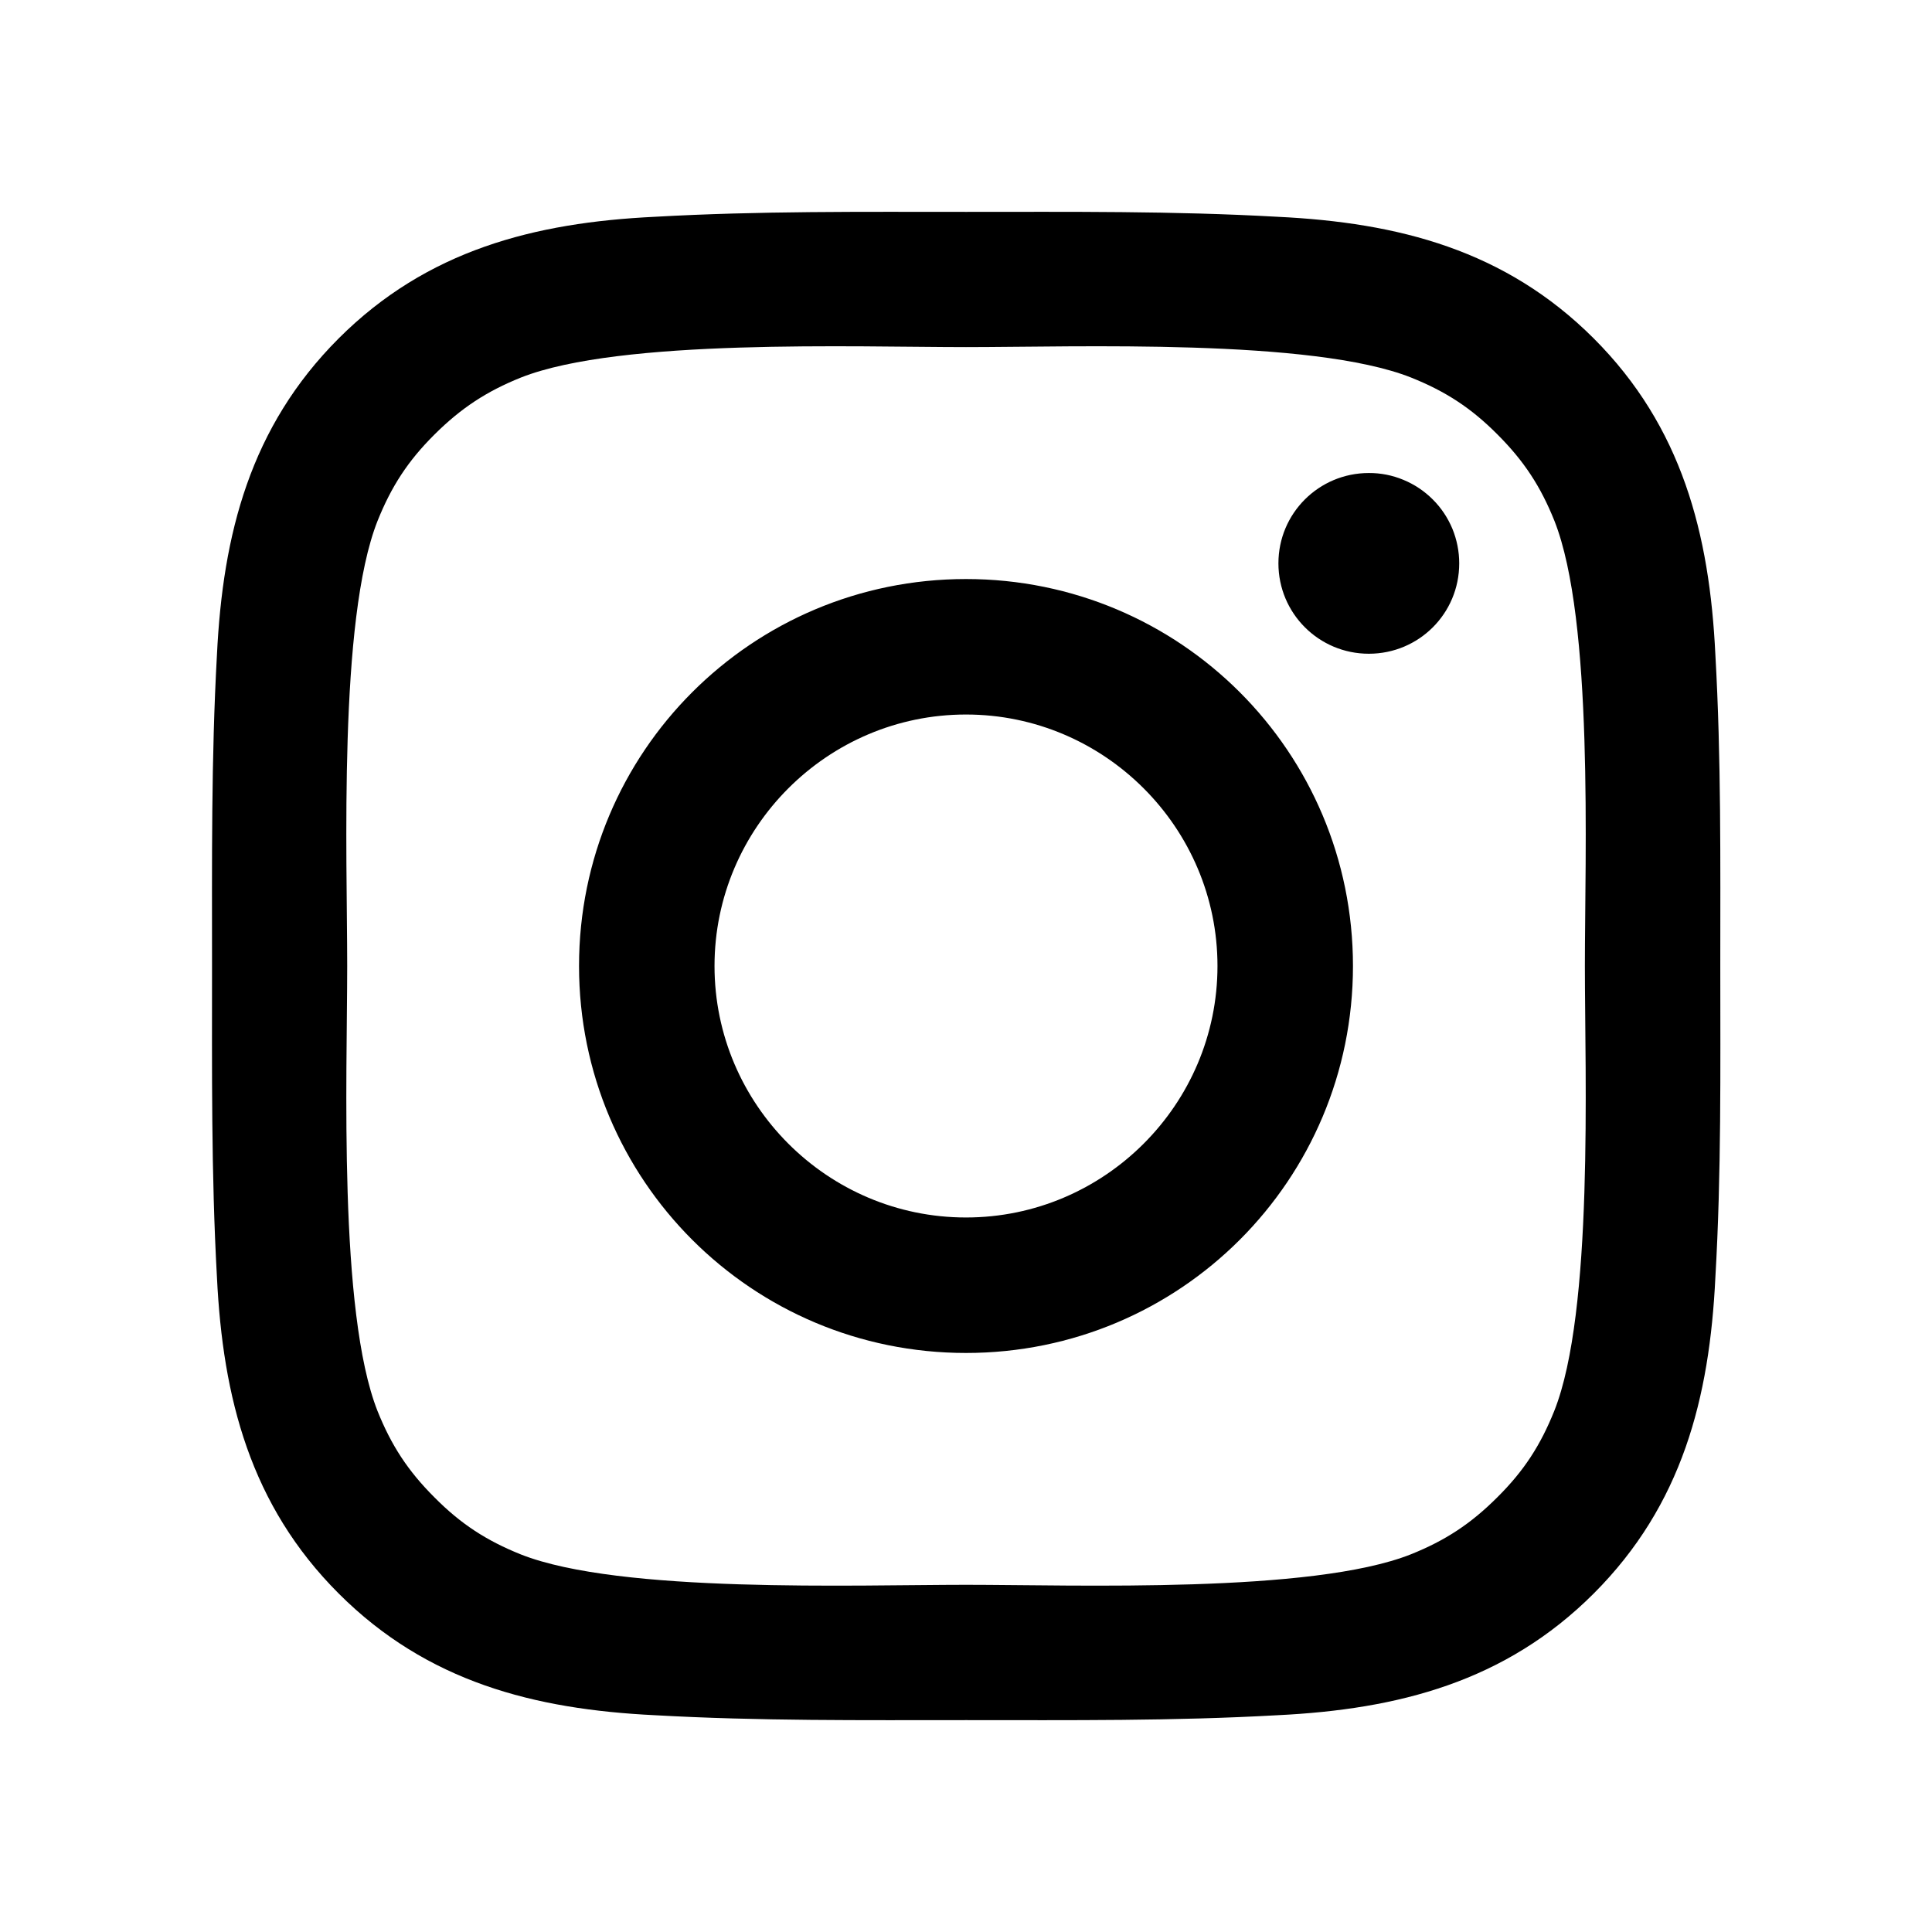
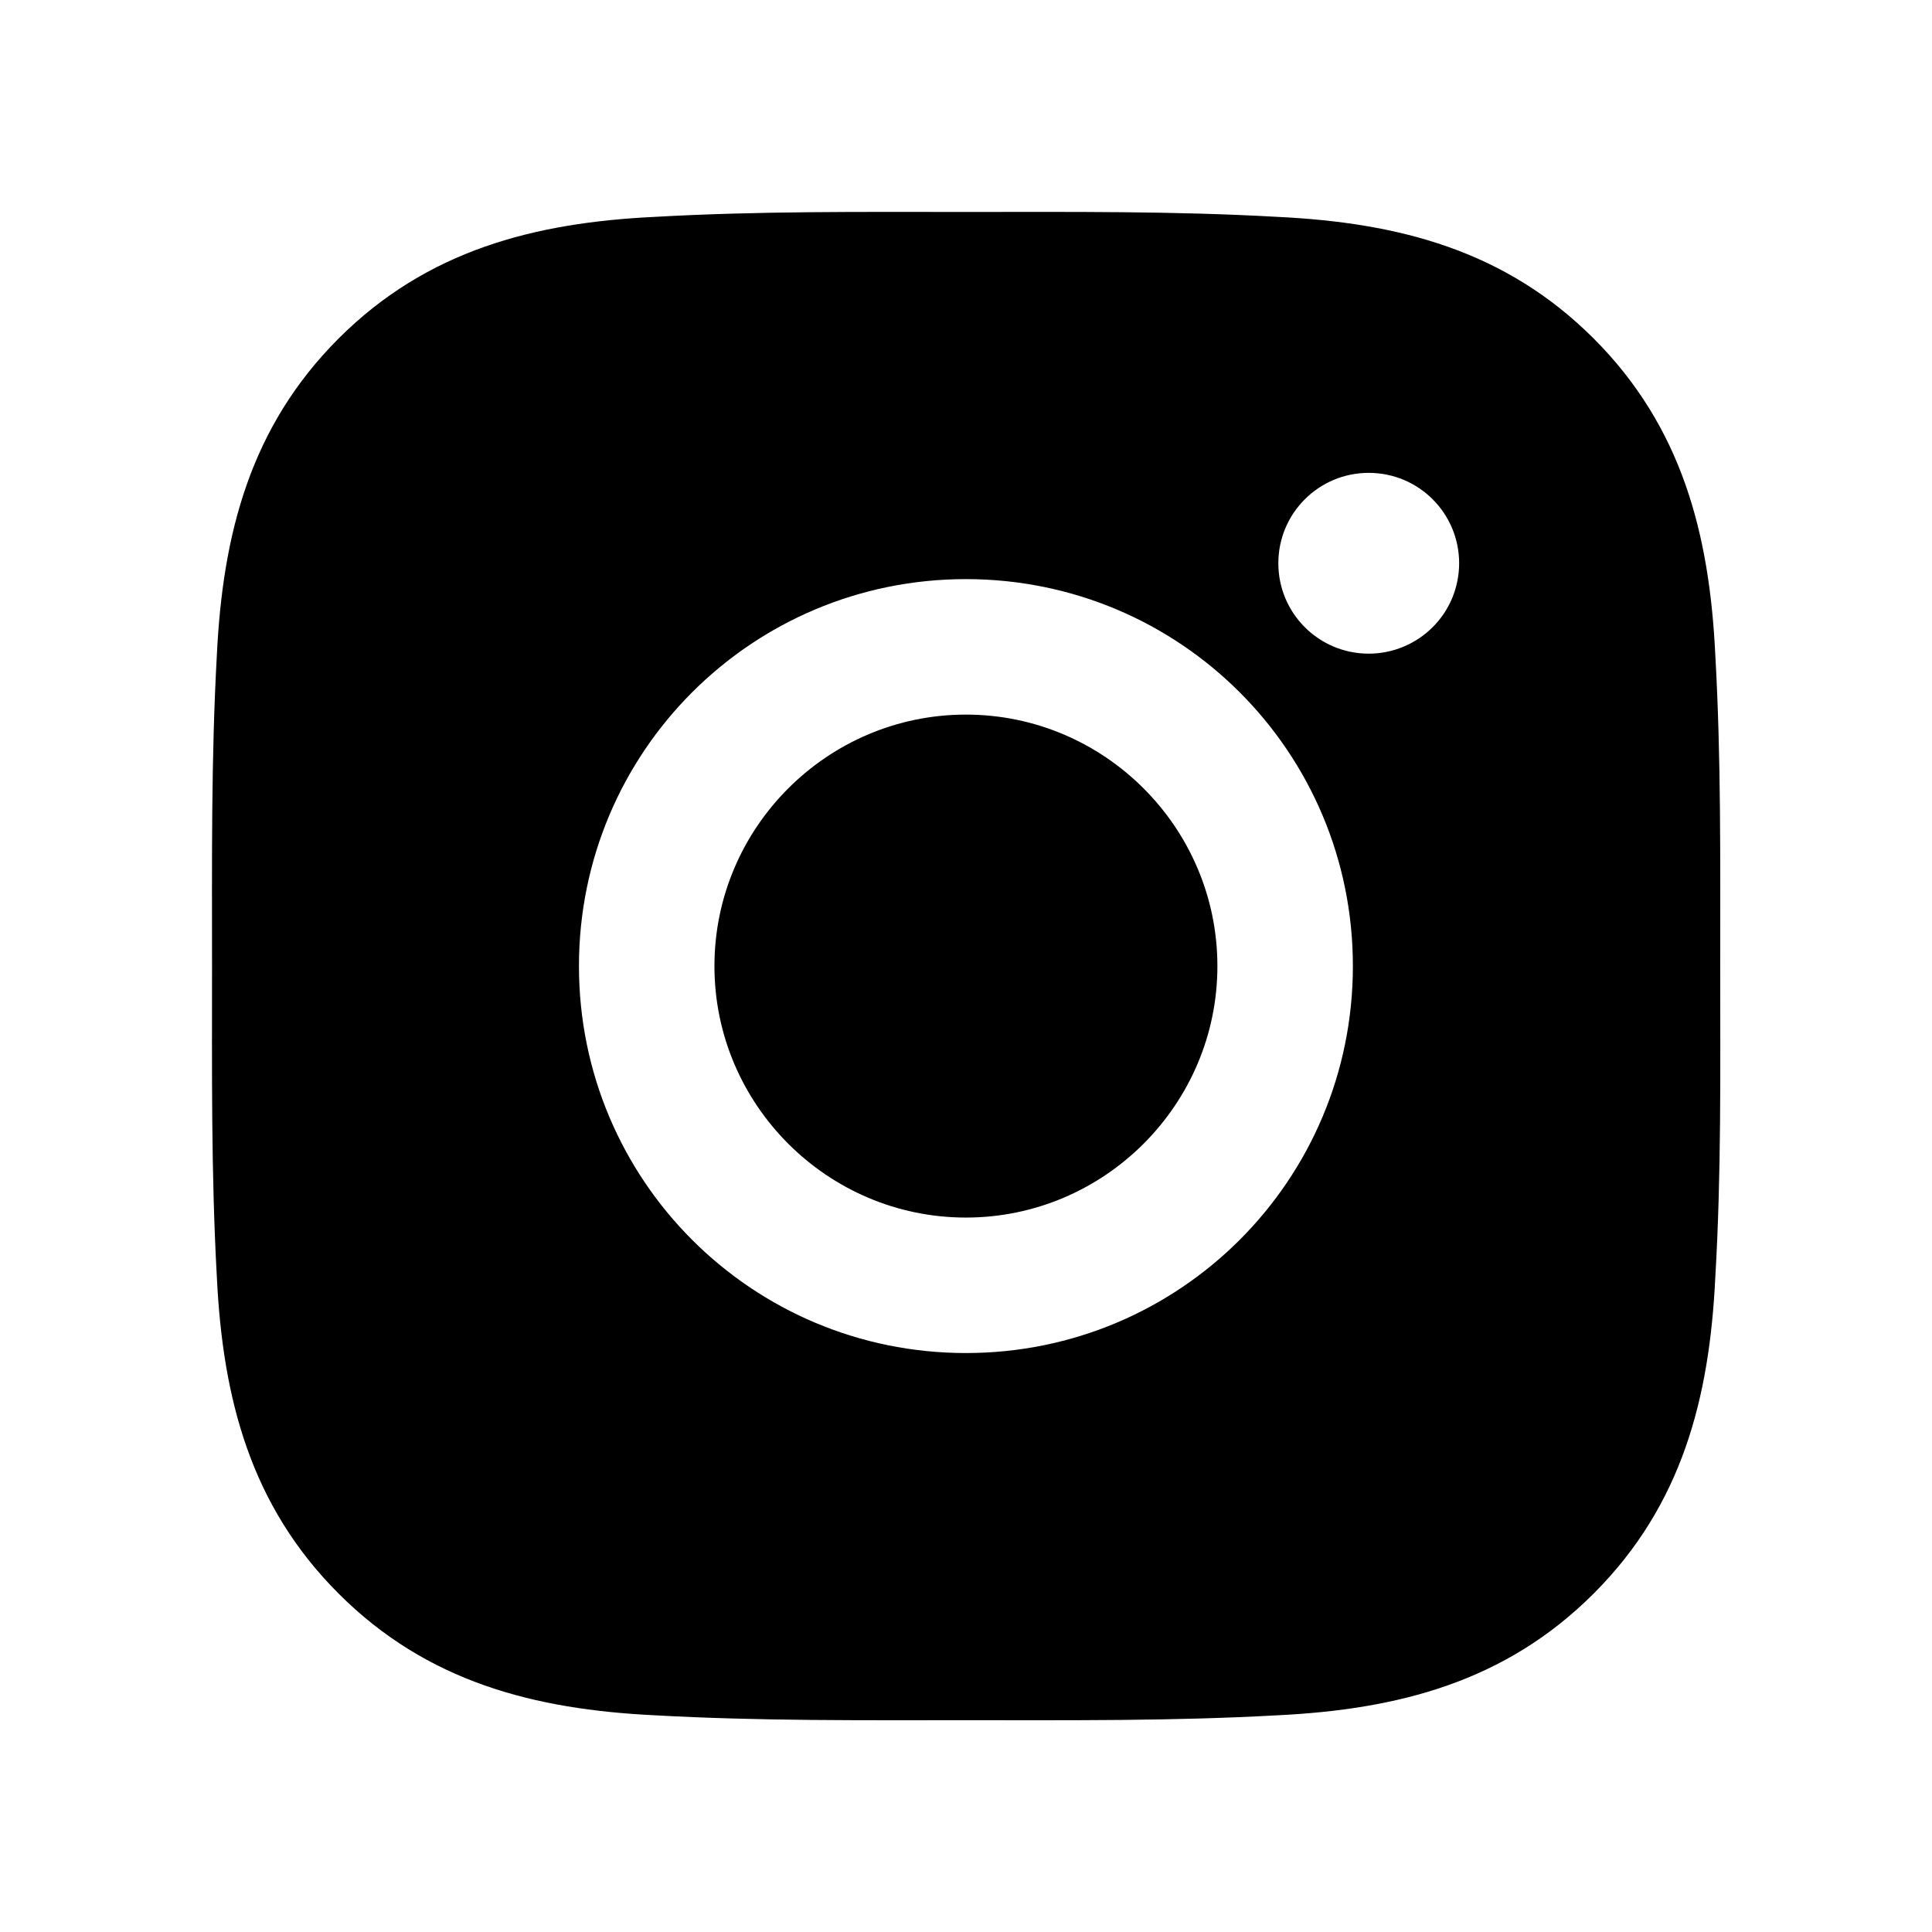
<svg xmlns="http://www.w3.org/2000/svg" width="24" height="24" viewBox="0 0 24 24" fill="none">
-   <path d="M12 7.193C9.34 7.193 7.193 9.34 7.193 12C7.193 14.66 9.34 16.807 12 16.807C14.66 16.807 16.807 14.66 16.807 12C16.807 9.34 14.66 7.193 12 7.193ZM12 15.124C10.28 15.124 8.876 13.72 8.876 12C8.876 10.28 10.28 8.876 12 8.876C13.72 8.876 15.124 10.28 15.124 12C15.124 13.72 13.72 15.124 12 15.124ZM17.004 5.876C16.383 5.876 15.881 6.377 15.881 6.998C15.881 7.619 16.383 8.121 17.004 8.121C17.625 8.121 18.127 7.622 18.127 6.998C18.127 6.851 18.098 6.705 18.042 6.568C17.985 6.432 17.903 6.308 17.798 6.204C17.694 6.1 17.57 6.017 17.434 5.961C17.298 5.904 17.151 5.875 17.004 5.876ZM21.37 12C21.37 10.706 21.382 9.424 21.309 8.133C21.237 6.633 20.895 5.301 19.798 4.204C18.698 3.105 17.37 2.765 15.87 2.693C14.576 2.62 13.294 2.632 12.002 2.632C10.709 2.632 9.427 2.62 8.135 2.693C6.635 2.765 5.304 3.108 4.207 4.204C3.108 5.304 2.768 6.633 2.695 8.133C2.623 9.426 2.634 10.708 2.634 12C2.634 13.291 2.623 14.576 2.695 15.867C2.768 17.367 3.11 18.698 4.207 19.795C5.306 20.894 6.635 21.234 8.135 21.307C9.429 21.38 10.711 21.368 12.002 21.368C13.296 21.368 14.578 21.38 15.87 21.307C17.37 21.234 18.701 20.892 19.798 19.795C20.897 18.696 21.237 17.367 21.309 15.867C21.384 14.576 21.37 13.293 21.37 12ZM19.308 17.526C19.137 17.953 18.931 18.272 18.6 18.6C18.27 18.93 17.953 19.137 17.527 19.308C16.294 19.797 13.367 19.687 12 19.687C10.634 19.687 7.704 19.797 6.471 19.31C6.045 19.139 5.726 18.933 5.398 18.602C5.067 18.272 4.861 17.955 4.69 17.529C4.202 16.294 4.313 13.366 4.313 12C4.313 10.633 4.202 7.704 4.69 6.471C4.861 6.044 5.067 5.726 5.398 5.397C5.728 5.069 6.045 4.861 6.471 4.69C7.704 4.202 10.634 4.312 12 4.312C13.367 4.312 16.296 4.202 17.529 4.69C17.956 4.861 18.274 5.067 18.602 5.397C18.933 5.728 19.139 6.044 19.31 6.471C19.798 7.704 19.688 10.633 19.688 12C19.688 13.366 19.798 16.294 19.308 17.526Z" fill="black" />
+   <path d="M11.999 8.877C10.279 8.877 8.875 10.28 8.875 12.001 8.875 13.721 10.279 15.125 11.999 15.125 13.719 15.125 15.123 13.721 15.123 12.001 15.123 10.28 13.719 8.877 11.999 8.877zM21.369 12.001C21.369 10.707 21.381 9.425 21.308 8.134 21.236 6.634 20.894 5.302 19.797 4.205 18.698 3.106 17.369 2.766 15.869 2.694 14.575 2.621 13.293 2.633 12.002 2.633 10.708 2.633 9.426 2.621 8.134 2.694 6.634 2.766 5.303 3.109 4.206 4.205 3.107 5.305 2.767 6.634 2.694 8.134 2.622 9.427 2.634 10.709 2.634 12.001 2.634 13.292 2.622 14.576 2.694 15.868 2.767 17.368 3.109 18.699 4.206 19.796 5.305 20.895 6.634 21.235 8.134 21.308 9.428 21.38 10.71 21.369 12.002 21.369 13.295 21.369 14.577 21.38 15.869 21.308 17.369 21.235 18.7 20.893 19.797 19.796 20.896 18.697 21.236 17.368 21.308 15.868 21.384 14.576 21.369 13.294 21.369 12.001zM11.999 16.808C9.339 16.808 7.192 14.661 7.192 12.001 7.192 9.341 9.339 7.194 11.999 7.194 14.659 7.194 16.806 9.341 16.806 12.001 16.806 14.661 14.659 16.808 11.999 16.808zM17.003 8.12C16.382 8.12 15.88 7.618 15.88 6.997 15.88 6.376 16.382 5.874 17.003 5.874 17.624 5.874 18.126 6.376 18.126 6.997 18.126 7.144 18.097 7.29 18.041 7.427 17.984 7.563 17.902 7.687 17.797 7.791 17.693 7.895 17.569 7.978 17.433 8.034 17.297 8.091 17.151 8.12 17.003 8.12z" fill="#000" />
</svg>
